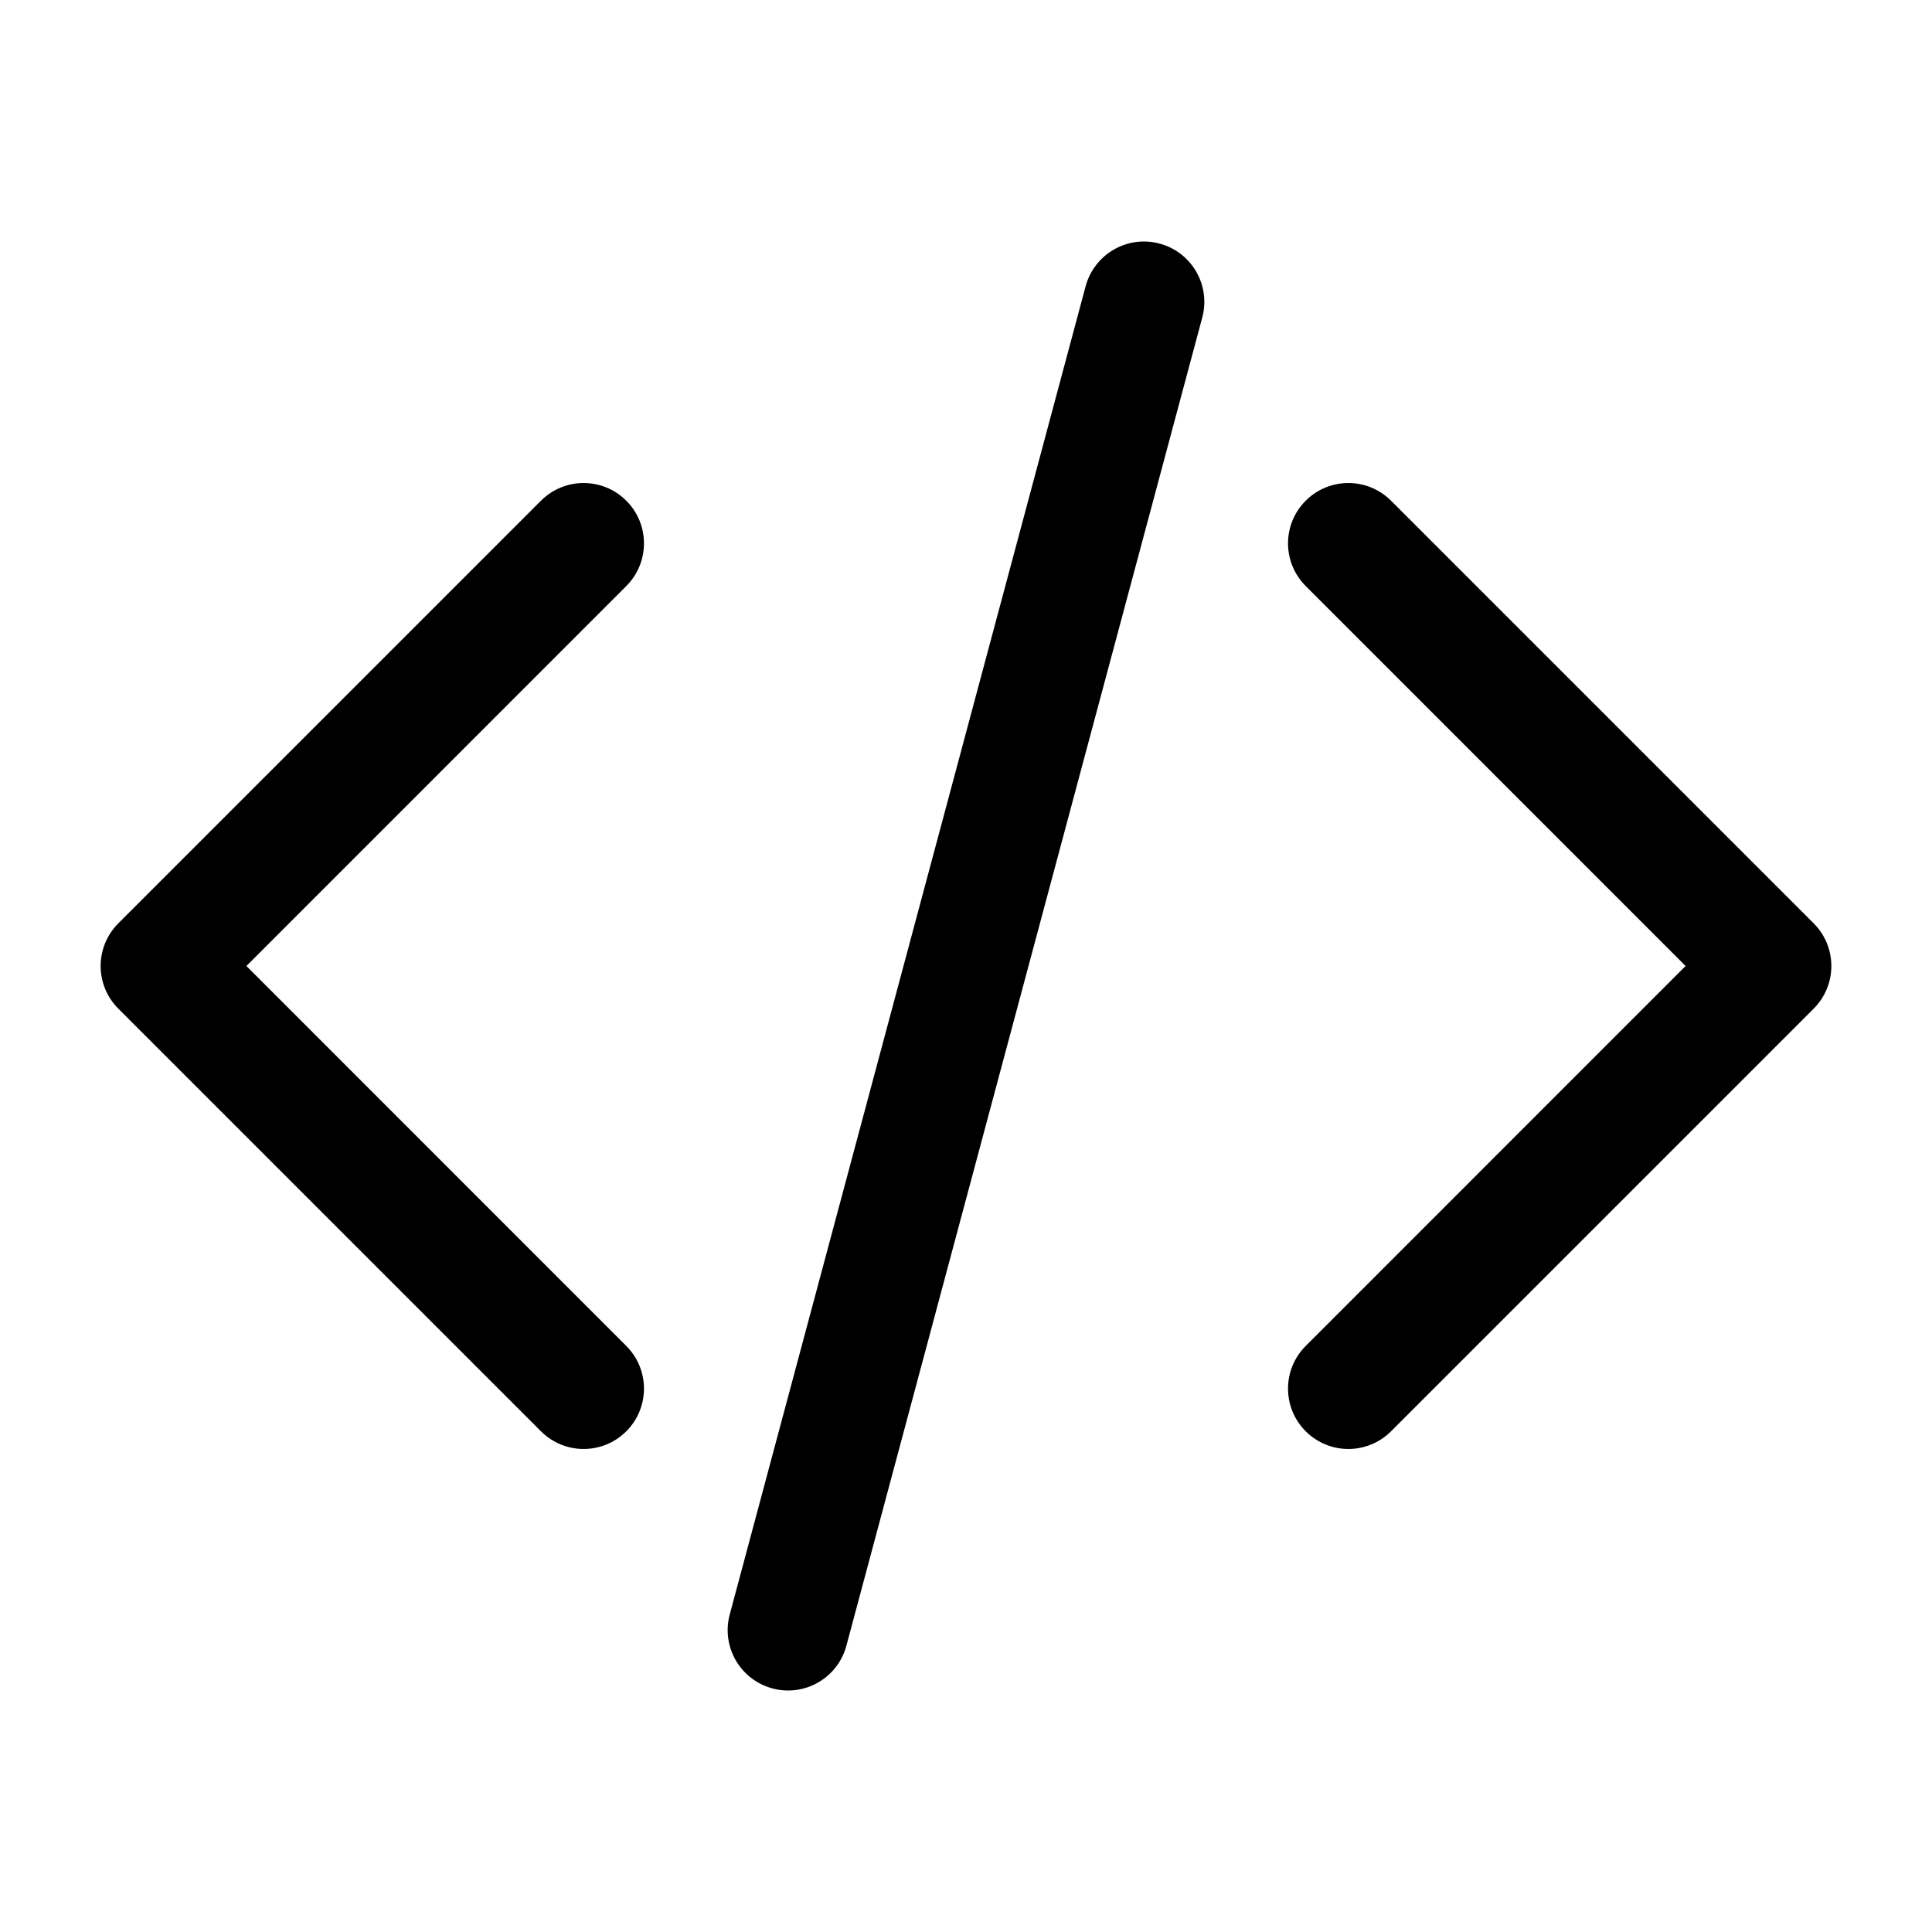
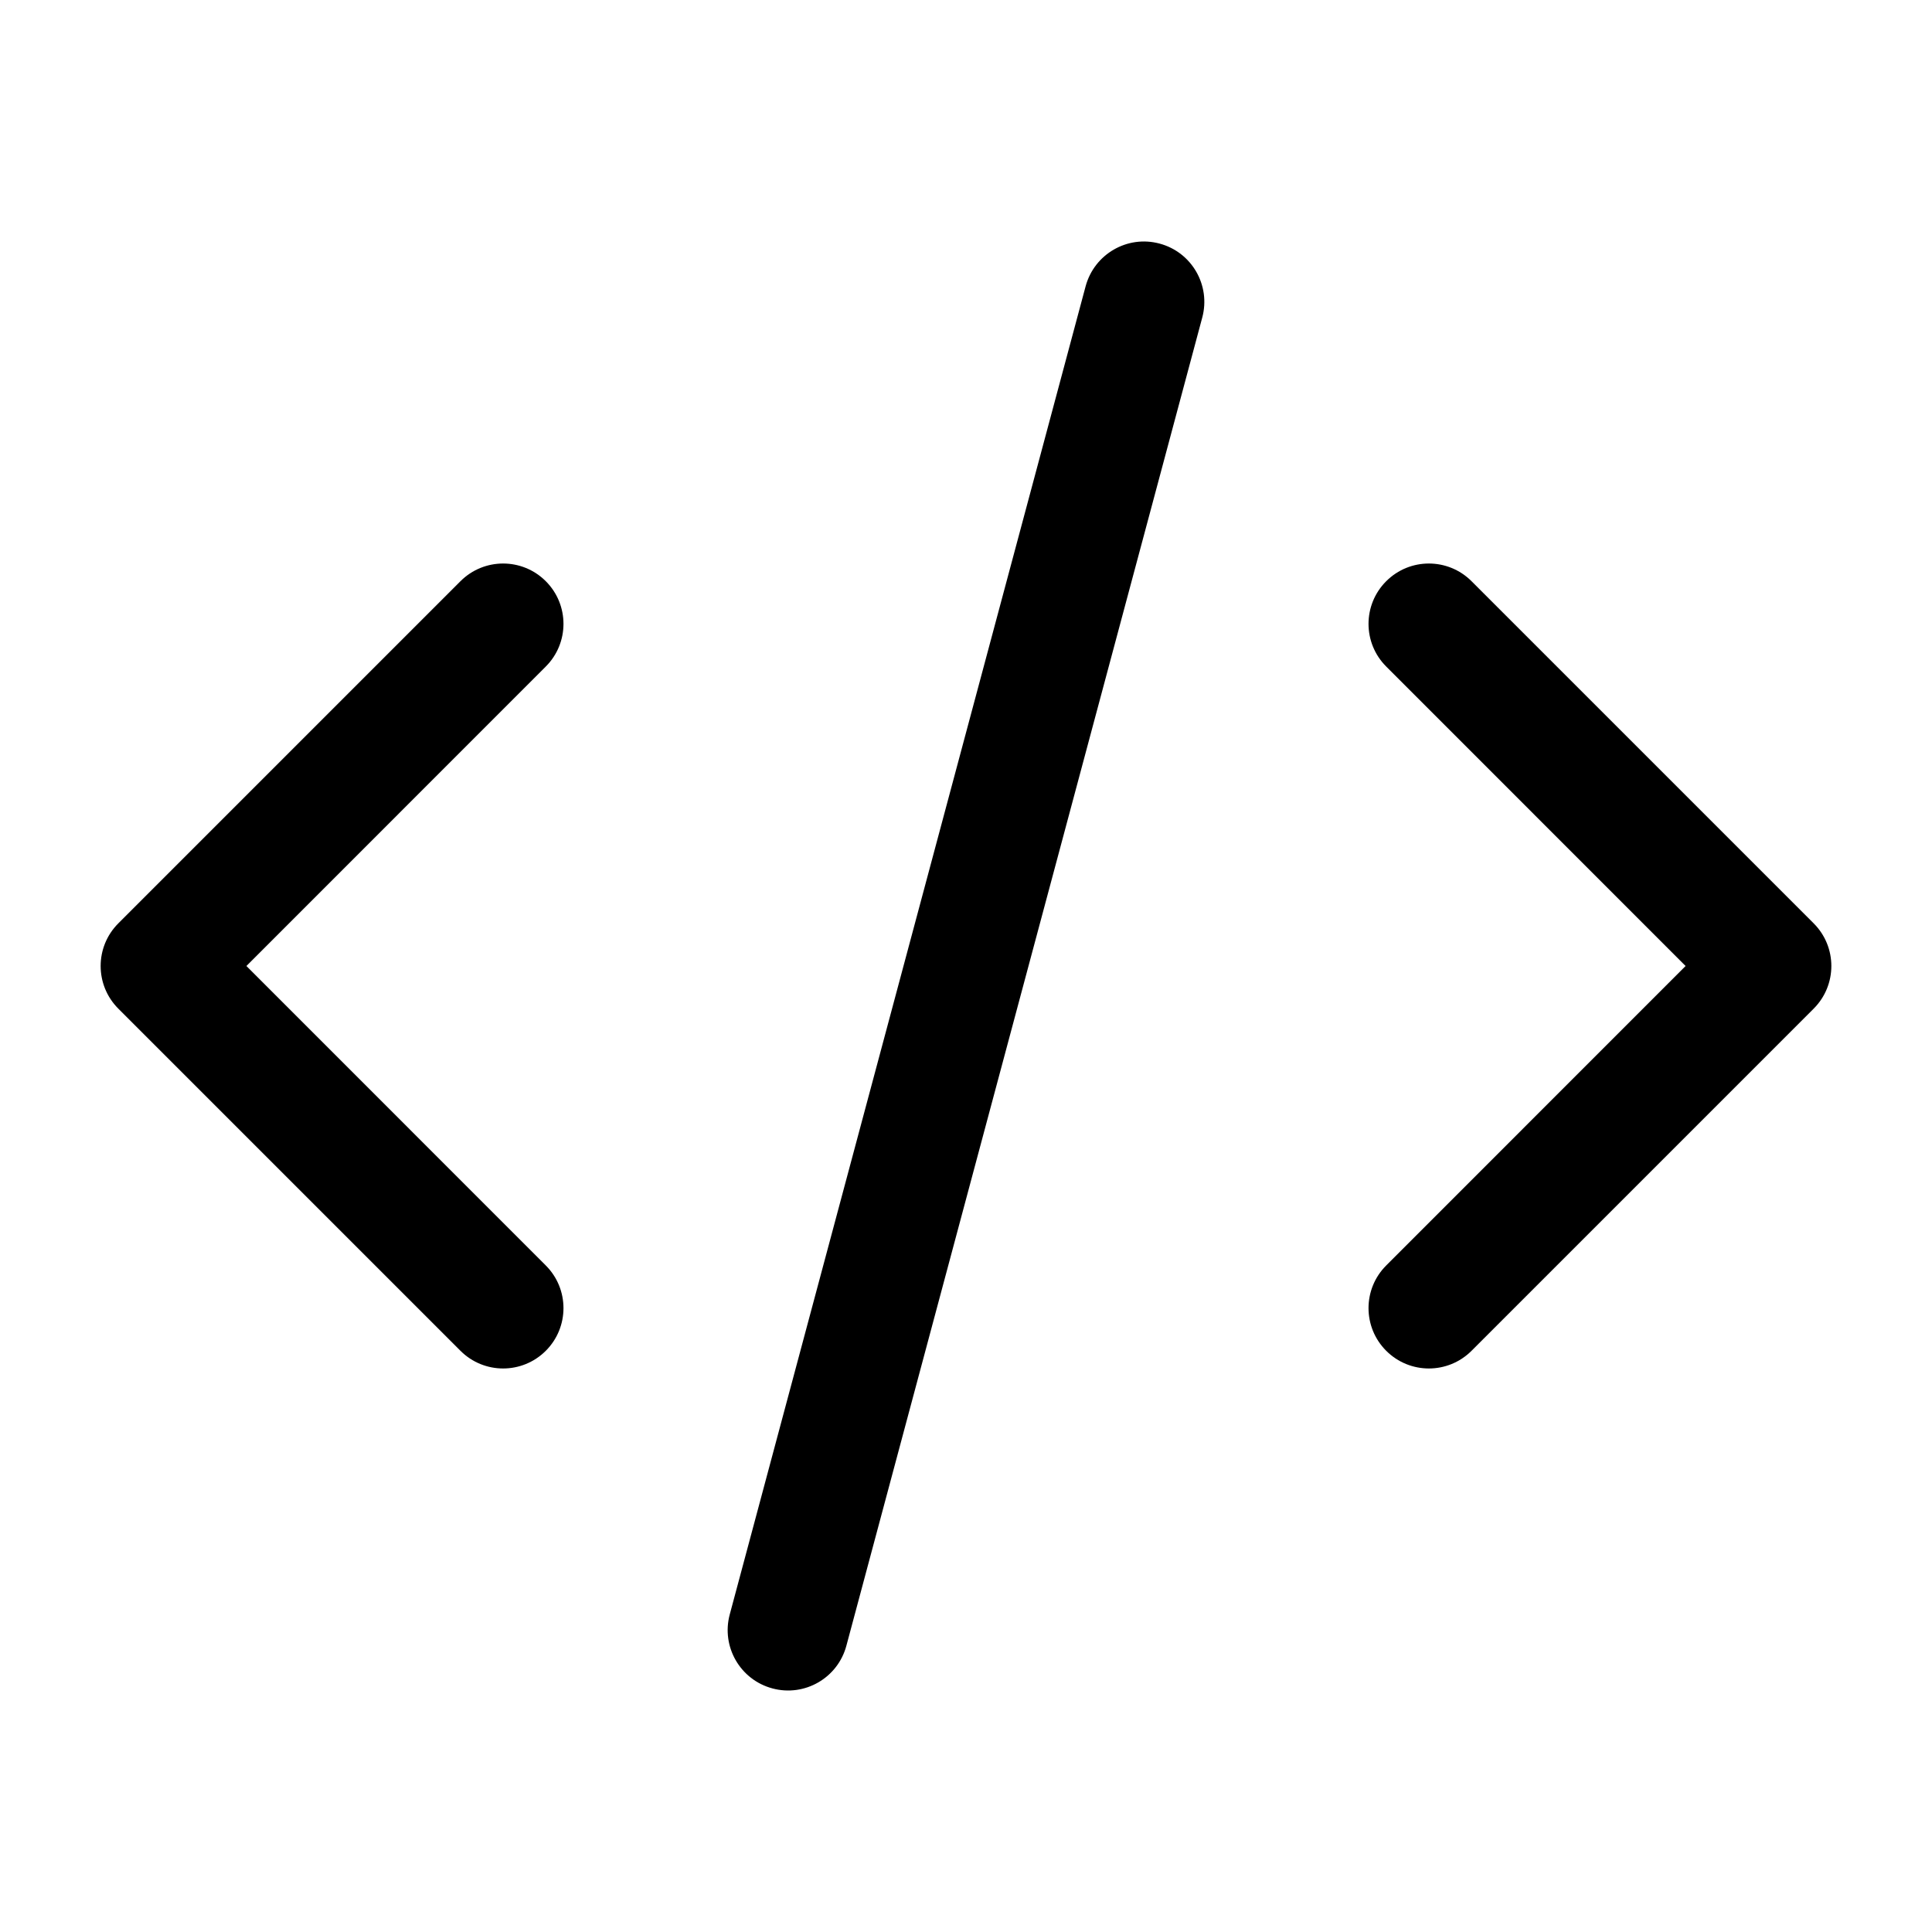
<svg xmlns="http://www.w3.org/2000/svg" width="24" height="24" viewBox="0 0 24 24" fill="currentColor">
  <path d="M14.935 3.944C15.042 3.544 14.805 3.133 14.405 3.026C14.005 2.918 13.594 3.156 13.486 3.556L9.065 20.056C8.958 20.456 9.195 20.867 9.595 20.974C9.996 21.082 10.407 20.844 10.514 20.444L14.935 3.944Z" />
-   <path d="M7.78 6.22C8.073 6.513 8.073 6.987 7.78 7.28L3.061 12L7.78 16.72C8.073 17.013 8.073 17.487 7.78 17.78C7.487 18.073 7.013 18.073 6.72 17.78L1.47 12.53C1.177 12.237 1.177 11.763 1.47 11.47L6.72 6.22C7.013 5.927 7.487 5.927 7.78 6.22Z" />
-   <path d="M16.22 6.22C15.927 6.513 15.927 6.987 16.22 7.28L20.939 12L16.22 16.72C15.927 17.013 15.927 17.487 16.22 17.78C16.513 18.073 16.987 18.073 17.28 17.78L22.53 12.53C22.823 12.237 22.823 11.763 22.53 11.47L17.28 6.22C16.987 5.927 16.513 5.927 16.22 6.22Z" />
+   <path d="M6.78 7.22C7.073 7.513 7.073 7.987 6.78 8.28L3.061 12L6.78 15.72C7.073 16.013 7.073 16.487 6.78 16.78C6.487 17.073 6.013 17.073 5.72 16.78L1.47 12.53C1.177 12.237 1.177 11.763 1.47 11.47L5.72 7.22C6.013 6.927 6.487 6.927 6.78 7.22Z" />
+   <path d="M17.22 7.22C16.927 7.513 16.927 7.987 17.22 8.28L20.939 12L17.22 15.72C16.927 16.013 16.927 16.487 17.22 16.78C17.513 17.073 17.987 17.073 18.28 16.78L22.53 12.53C22.823 12.237 22.823 11.763 22.53 11.47L18.28 7.22C17.987 6.927 17.513 6.927 17.22 7.22Z" />
</svg>
